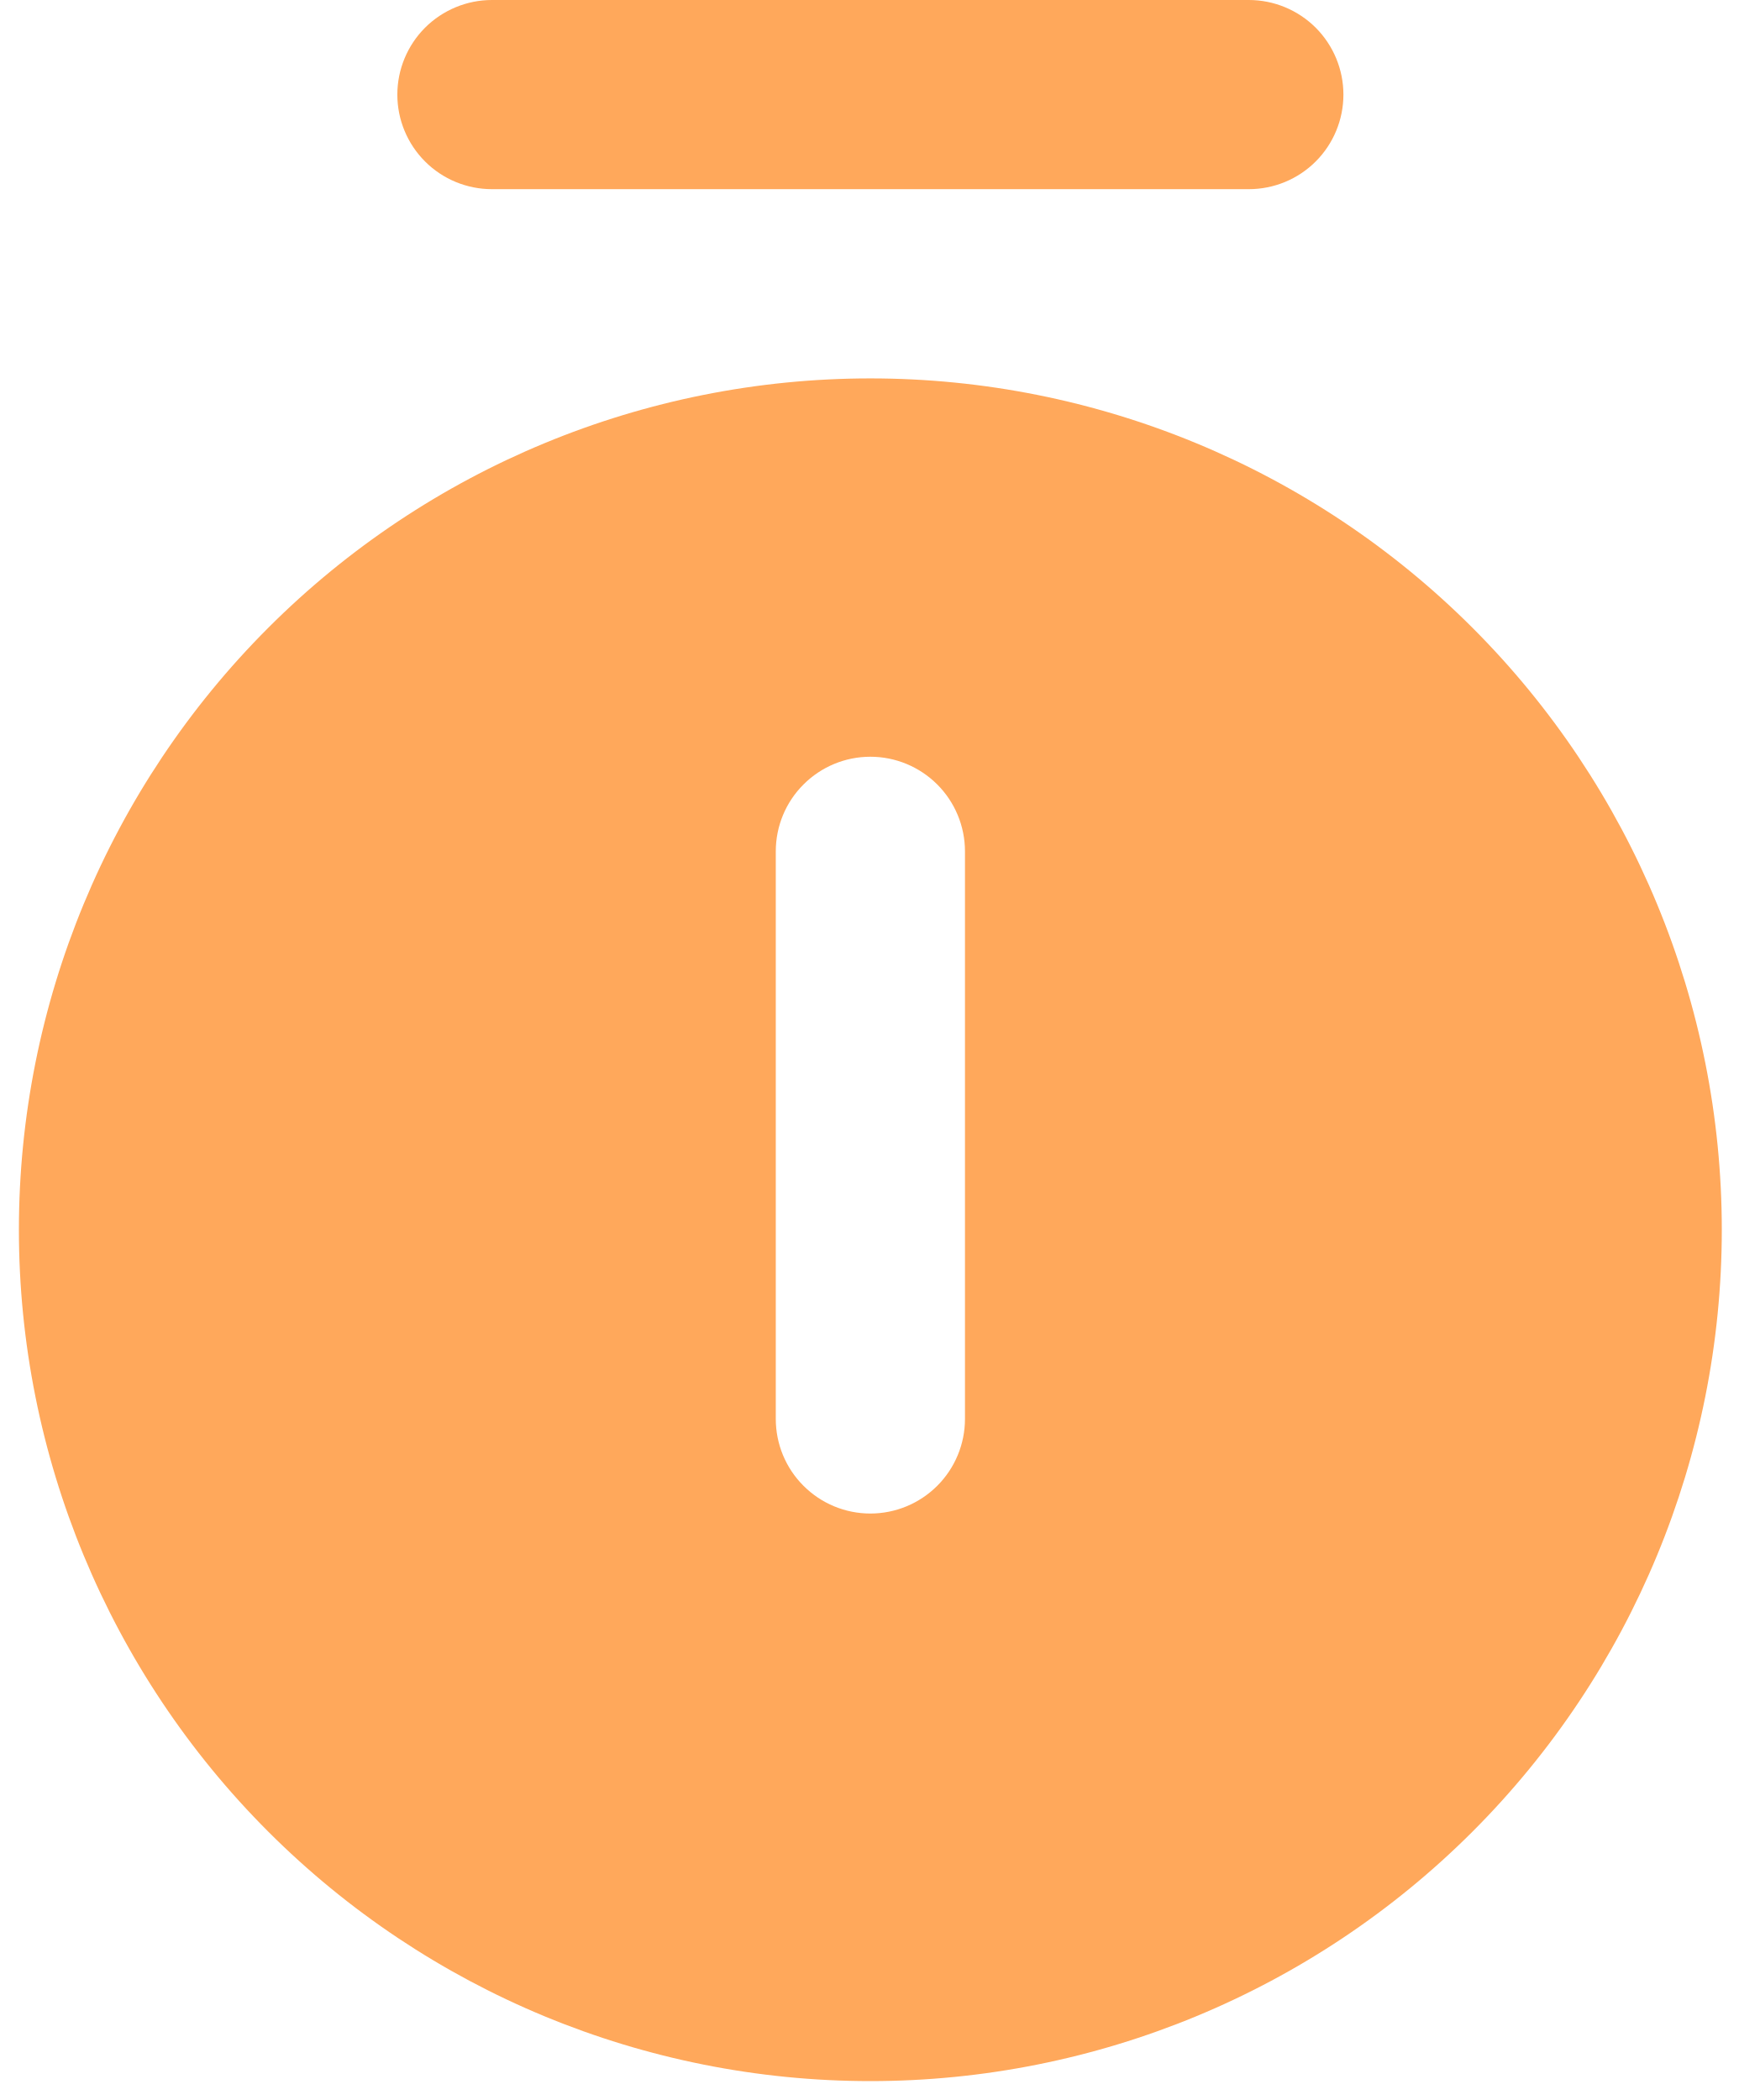
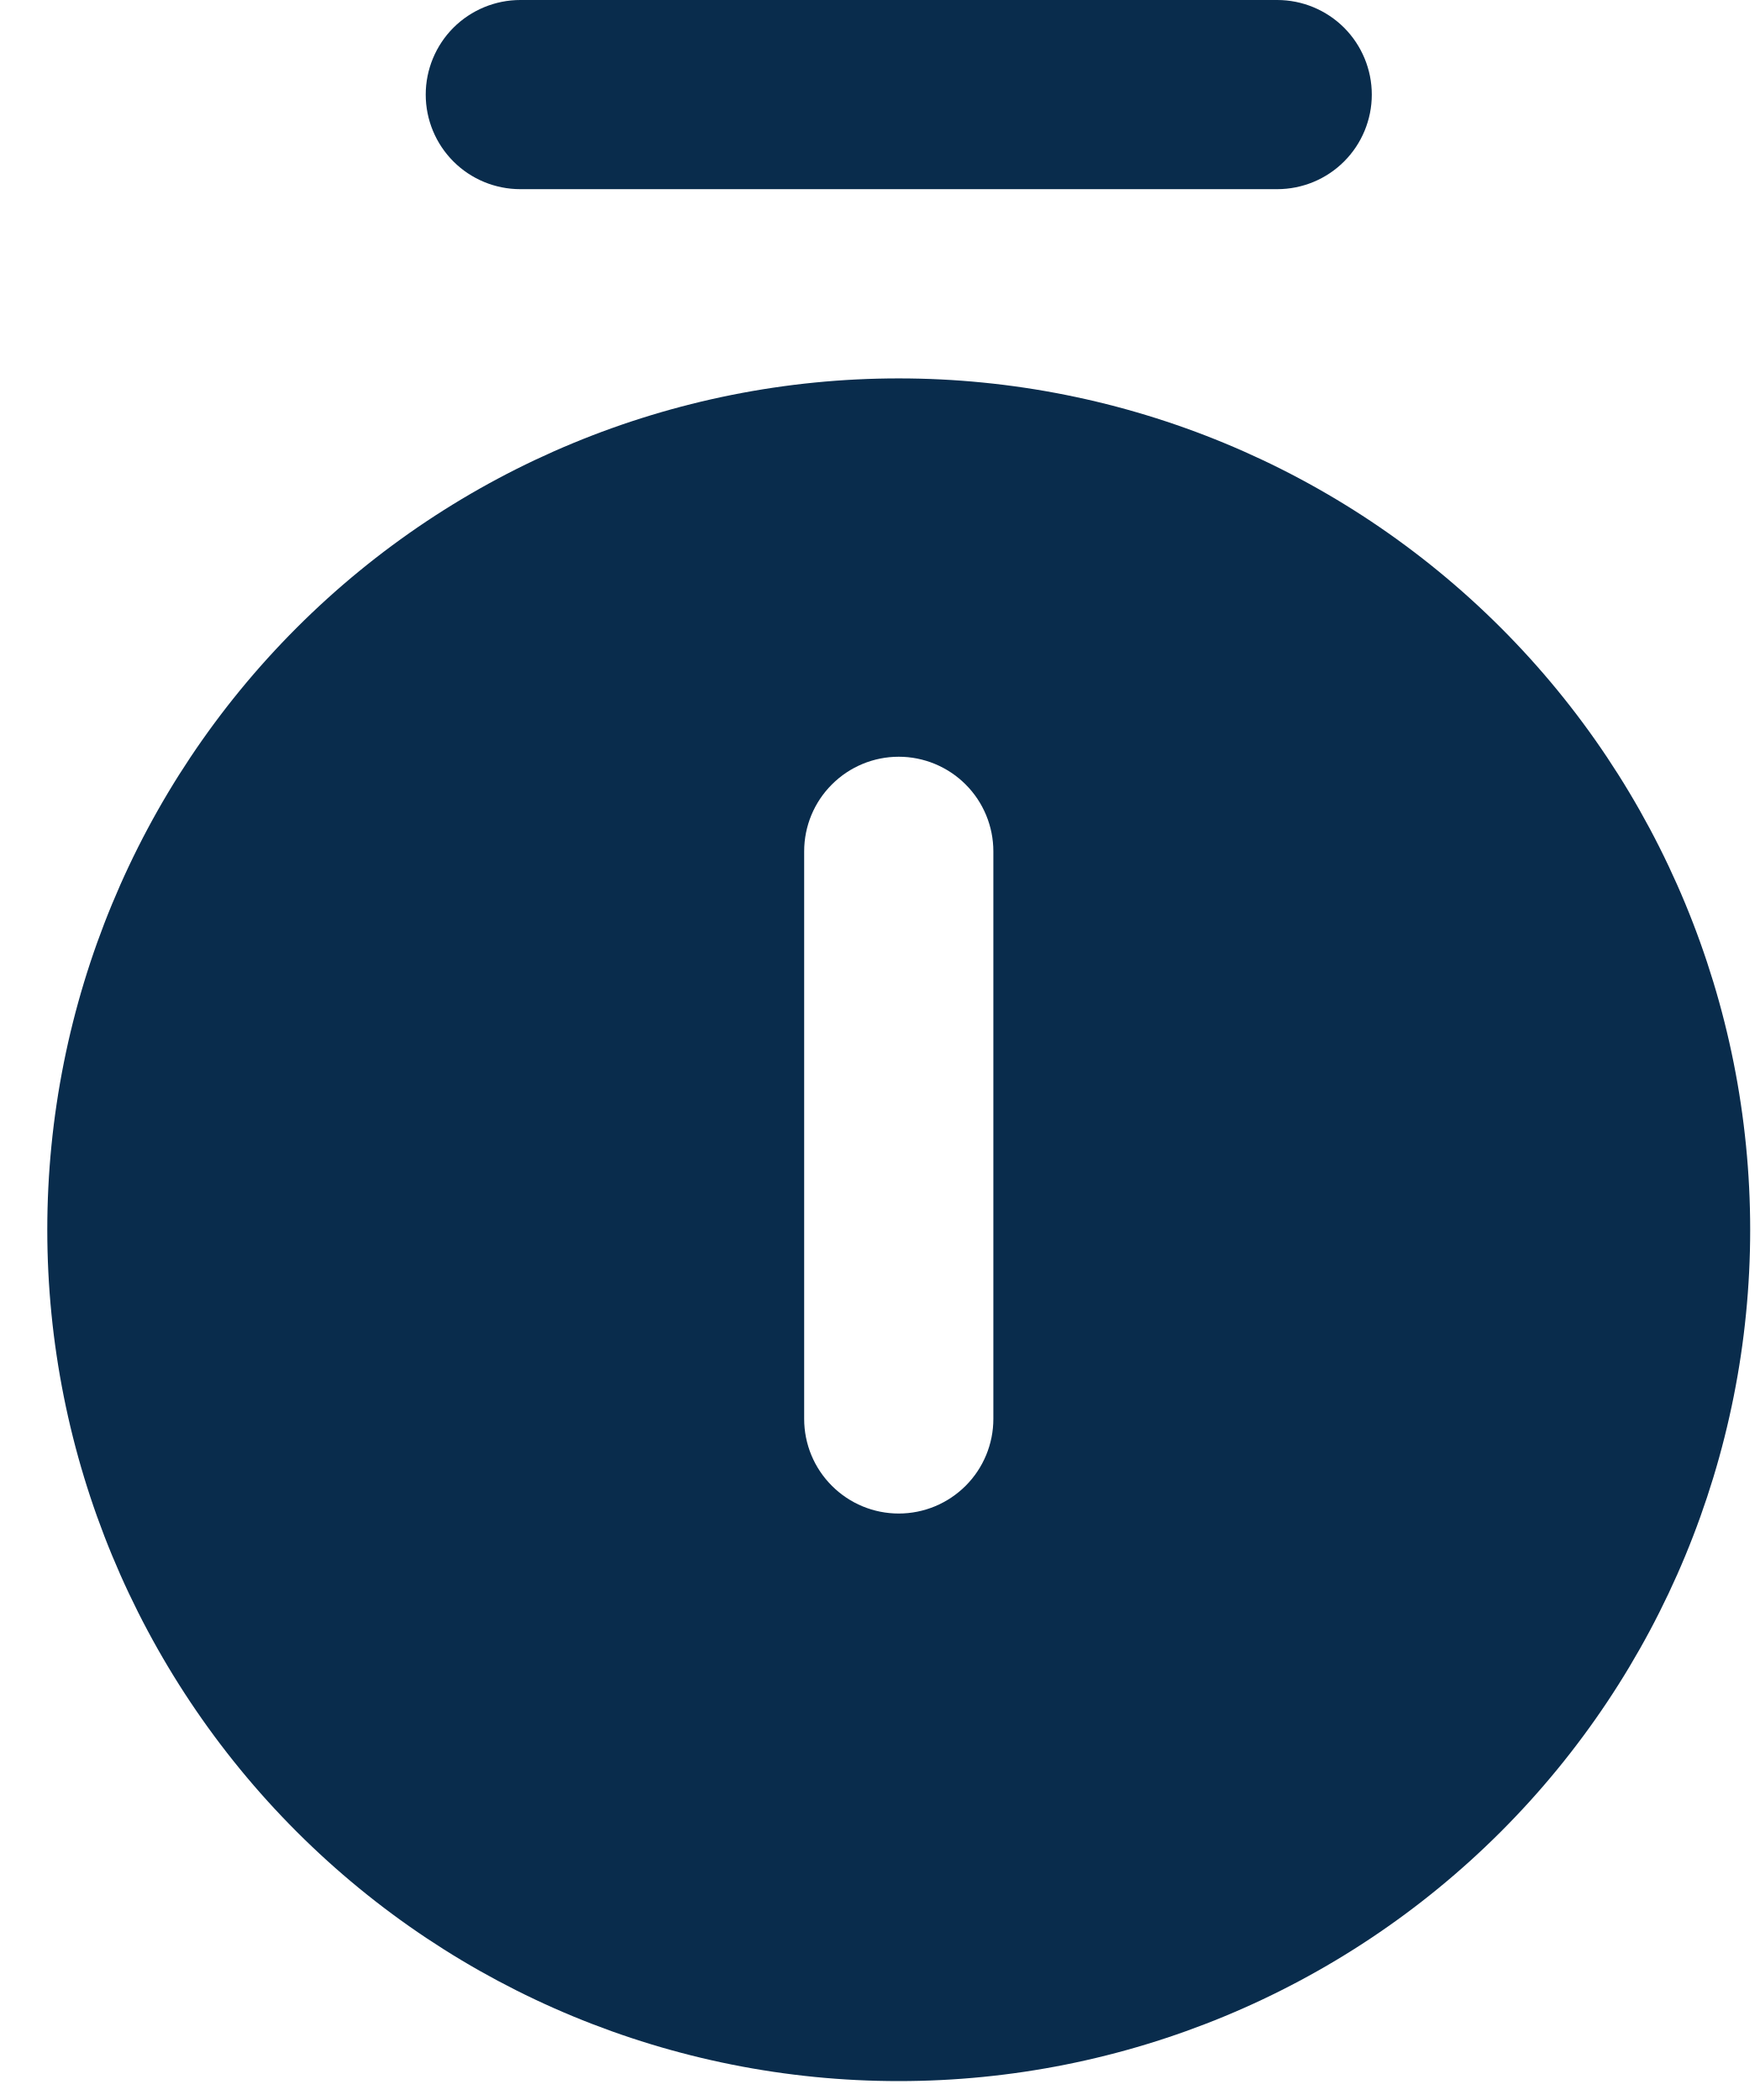
<svg xmlns="http://www.w3.org/2000/svg" width="31" height="37" viewBox="0 0 31 37" fill="none">
-   <path d="M8.667 0C8.225 0 7.801 0.176 7.488 0.488C7.176 0.801 7 1.225 7 1.667C7 2.109 7.176 2.533 7.488 2.845C7.801 3.158 8.225 3.333 8.667 3.333H22C22.442 3.333 22.866 3.158 23.179 2.845C23.491 2.533 23.667 2.109 23.667 1.667C23.667 1.225 23.491 0.801 23.179 0.488C22.866 0.176 22.442 0 22 0L8.667 0ZM0.333 21.667C0.333 17.688 1.914 13.873 4.727 11.06C7.54 8.247 11.355 6.667 15.333 6.667C19.312 6.667 23.127 8.247 25.94 11.06C28.753 13.873 30.333 17.688 30.333 21.667C30.333 25.645 28.753 29.46 25.94 32.273C23.127 35.086 19.312 36.667 15.333 36.667C11.355 36.667 7.54 35.086 4.727 32.273C1.914 29.46 0.333 25.645 0.333 21.667ZM13.667 25C13.667 25.442 13.842 25.866 14.155 26.178C14.467 26.491 14.891 26.667 15.333 26.667C15.775 26.667 16.199 26.491 16.512 26.178C16.824 25.866 17 25.442 17 25V15C17 14.558 16.824 14.134 16.512 13.822C16.199 13.509 15.775 13.333 15.333 13.333C14.891 13.333 14.467 13.509 14.155 13.822C13.842 14.134 13.667 14.558 13.667 15V25Z" fill="#FFA85B" />
+   <path d="M9.167 0C8.725 0 8.301 0.176 7.988 0.488C7.676 0.801 7.5 1.225 7.5 1.667C7.5 2.109 7.676 2.533 7.988 2.845C8.301 3.158 8.725 3.333 9.167 3.333H22.5C22.942 3.333 23.366 3.158 23.679 2.845C23.991 2.533 24.167 2.109 24.167 1.667C24.167 1.225 23.991 0.801 23.679 0.488C23.366 0.176 22.942 0 22.5 0L9.167 0ZM0.833 21.667C0.833 17.688 2.414 13.873 5.227 11.06C8.04 8.247 11.855 6.667 15.833 6.667C19.812 6.667 23.627 8.247 26.44 11.06C29.253 13.873 30.833 17.688 30.833 21.667C30.833 25.645 29.253 29.46 26.44 32.273C23.627 35.086 19.812 36.667 15.833 36.667C11.855 36.667 8.04 35.086 5.227 32.273C2.414 29.46 0.833 25.645 0.833 21.667ZM14.167 25C14.167 25.442 14.342 25.866 14.655 26.178C14.967 26.491 15.391 26.667 15.833 26.667C16.275 26.667 16.699 26.491 17.012 26.178C17.324 25.866 17.5 25.442 17.5 25V15C17.5 14.558 17.324 14.134 17.012 13.822C16.699 13.509 16.275 13.333 15.833 13.333C15.391 13.333 14.967 13.509 14.655 13.822C14.342 14.134 14.167 14.558 14.167 15V25Z" fill="#092C4C" />
</svg>
